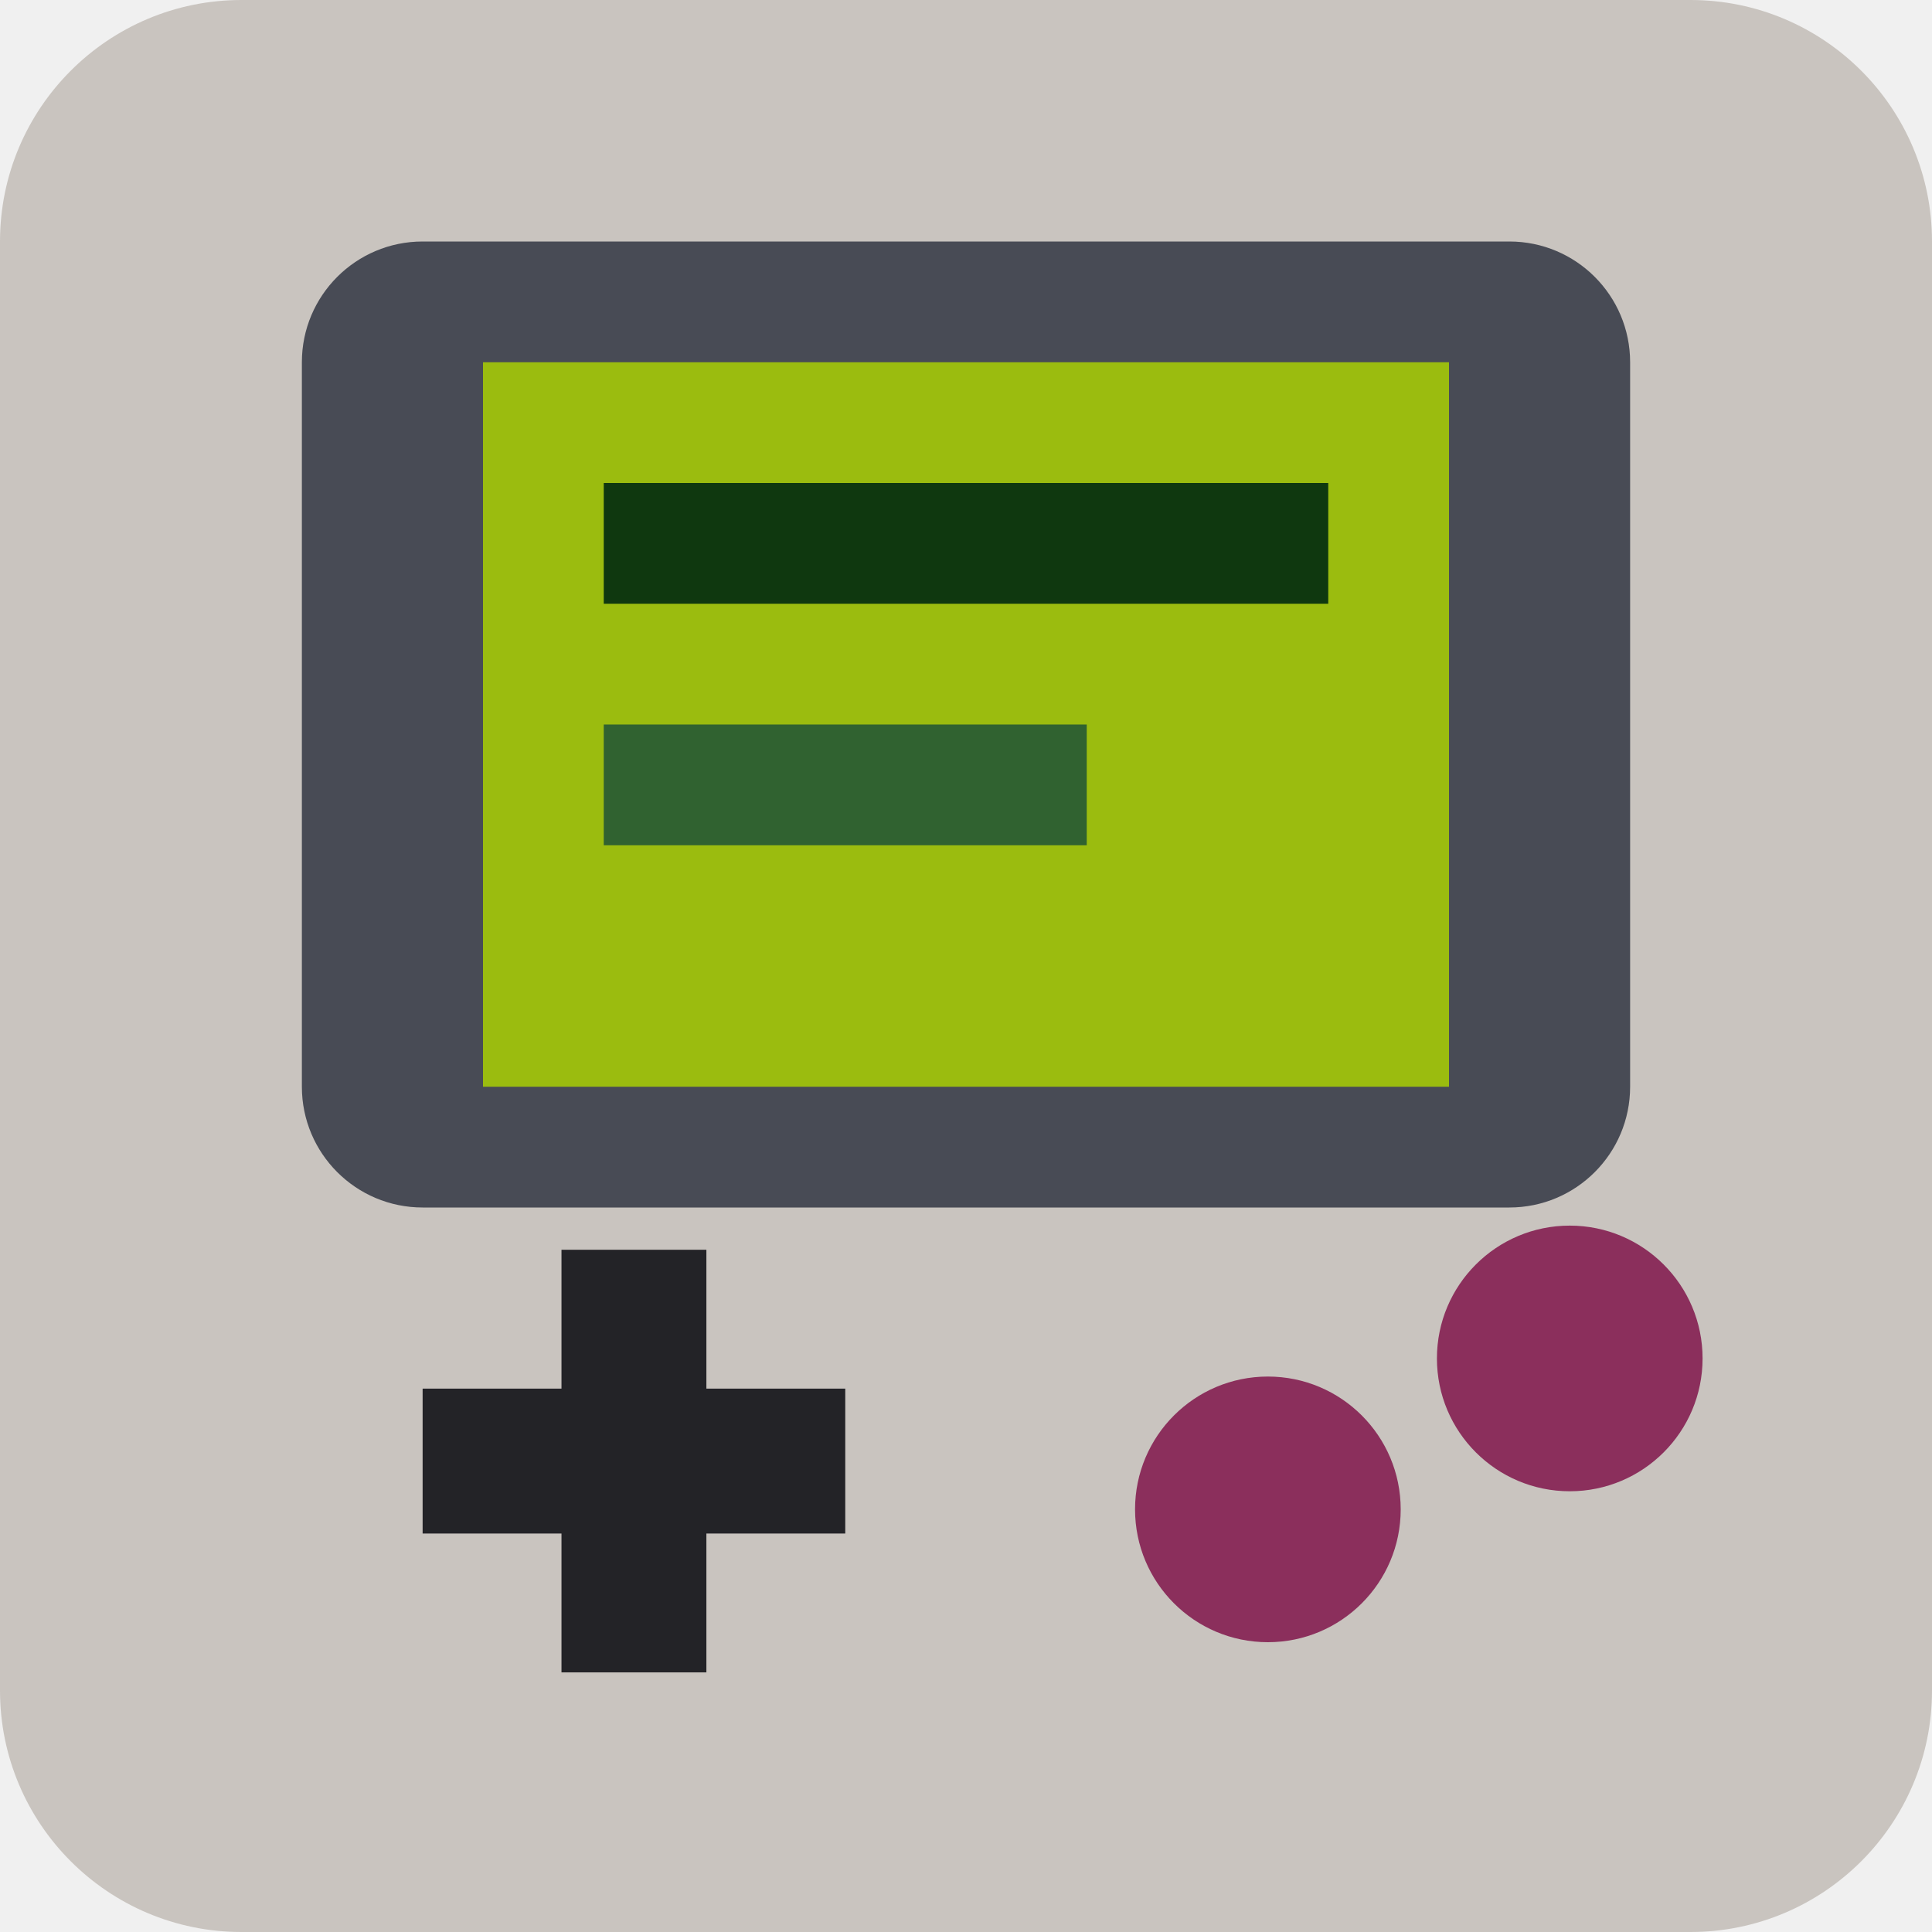
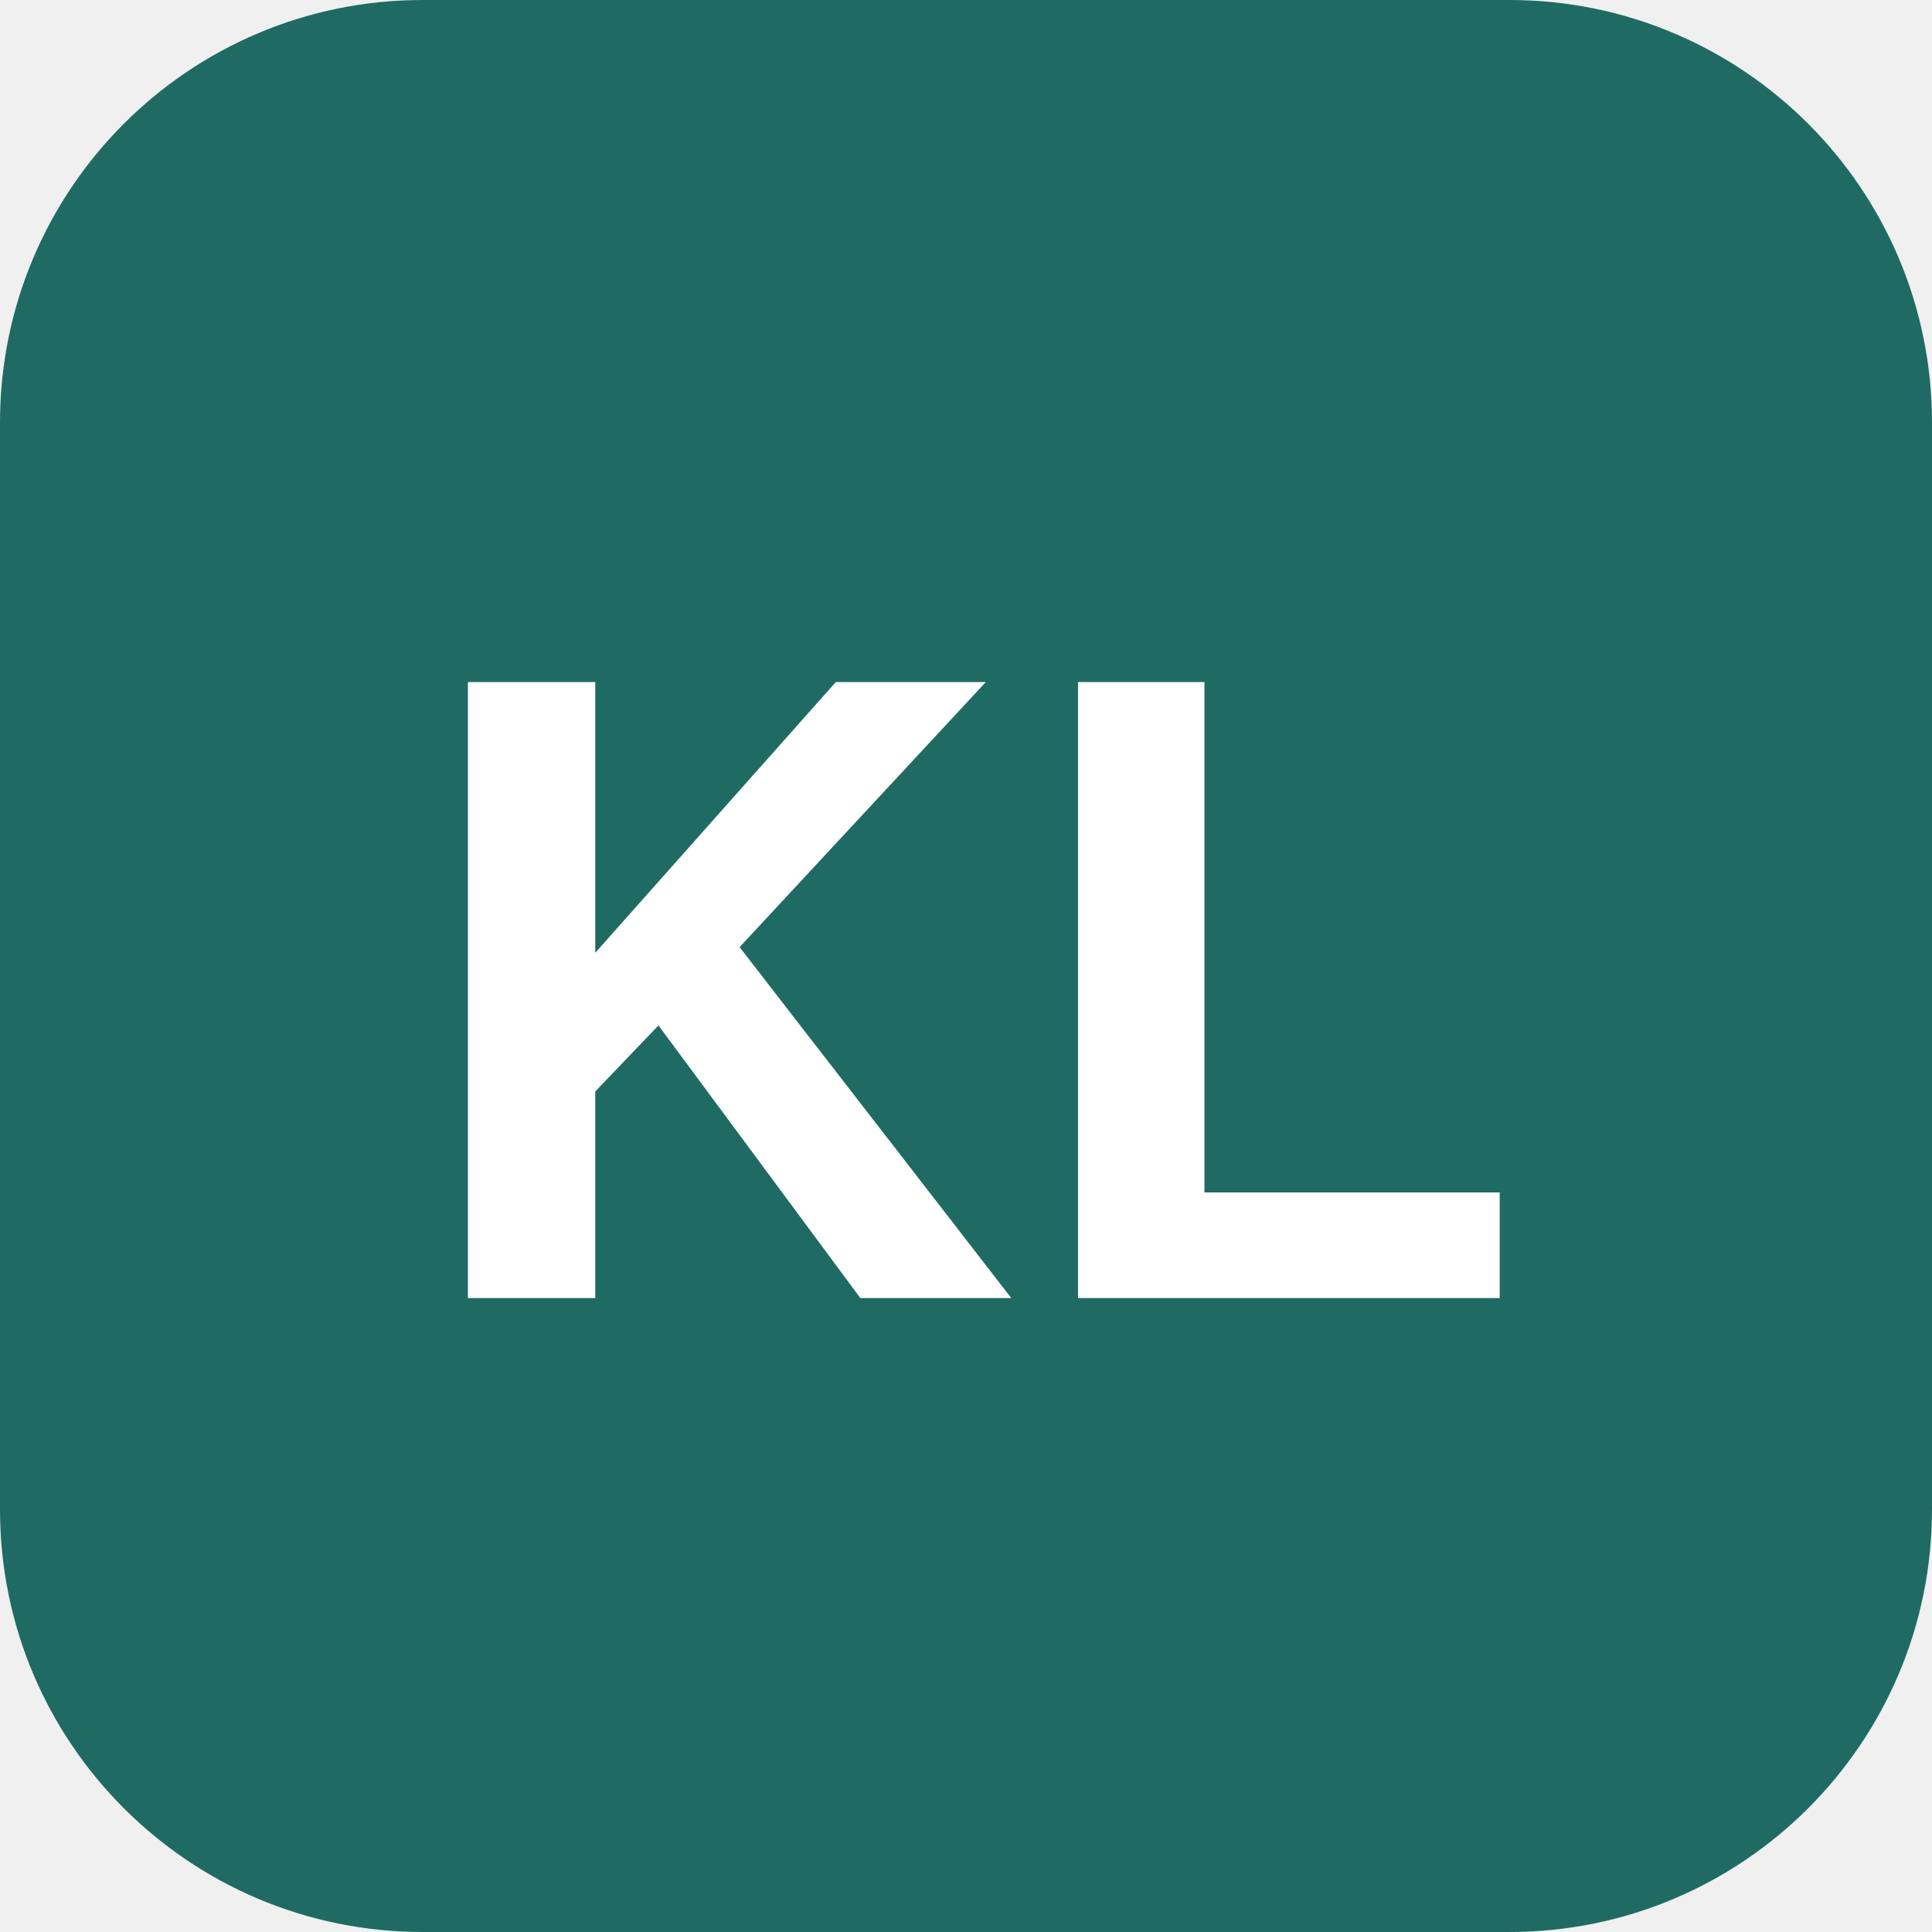
<svg xmlns="http://www.w3.org/2000/svg" viewBox="0 0 32 32">
-   <rect width="32" height="32" rx="4" fill="#c9c4bf" />
-   <rect x="5" y="4" width="22" height="16" rx="2" fill="#484b55" />
-   <rect x="8" y="6" width="16" height="12" fill="#9bbc0f" />
-   <rect x="10" y="8" width="12" height="2" fill="#0f380f" />
-   <rect x="10" y="12" width="8" height="2" fill="#306230" />
-   <rect x="7" y="23" width="7" height="2.4" fill="#232327" />
-   <rect x="9.3" y="20.7" width="2.4" height="7" fill="#232327" />
-   <circle cx="21" cy="25" r="2.2" fill="#8b2f5c" />
-   <circle cx="26" cy="22.5" r="2.2" fill="#8b2f5c" />
+   <rect width="32" height="32" rx="7" fill="#1f6b63" />
+   <text x="16" y="21.5" text-anchor="middle" font-family="Helvetica, Arial, sans-serif" font-size="14" font-weight="700" fill="#fff">KL</text>
</svg>
